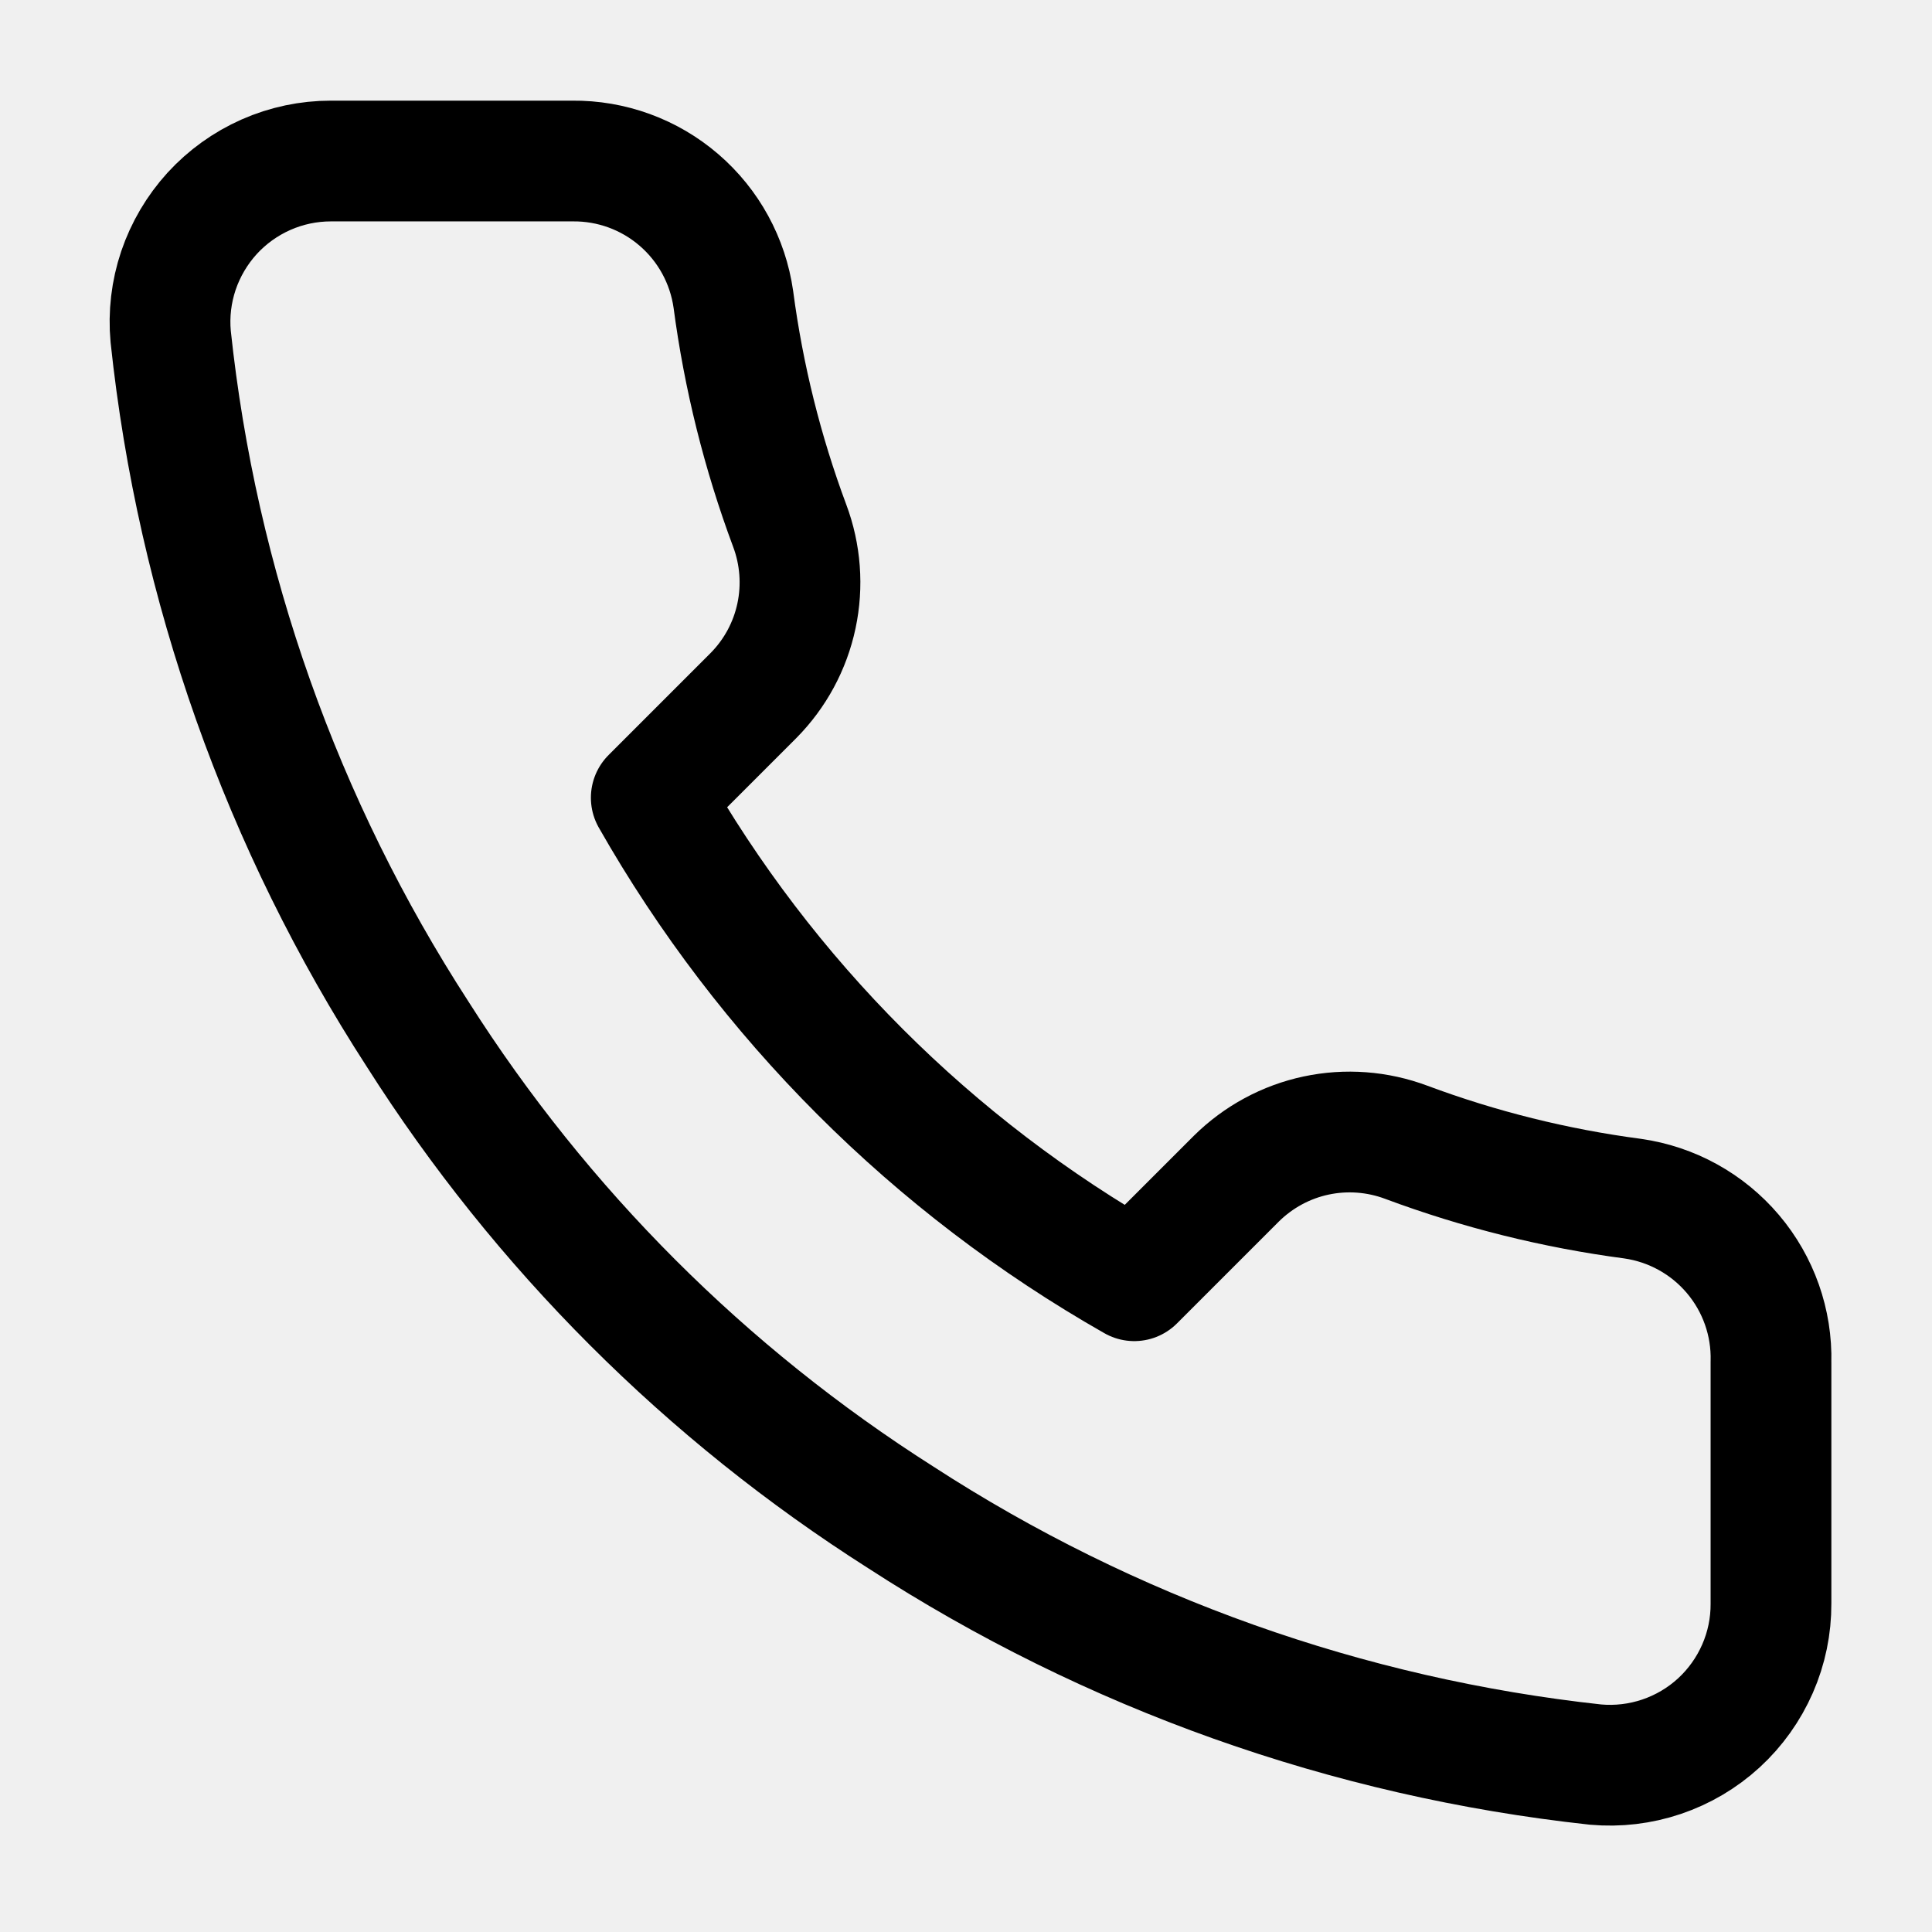
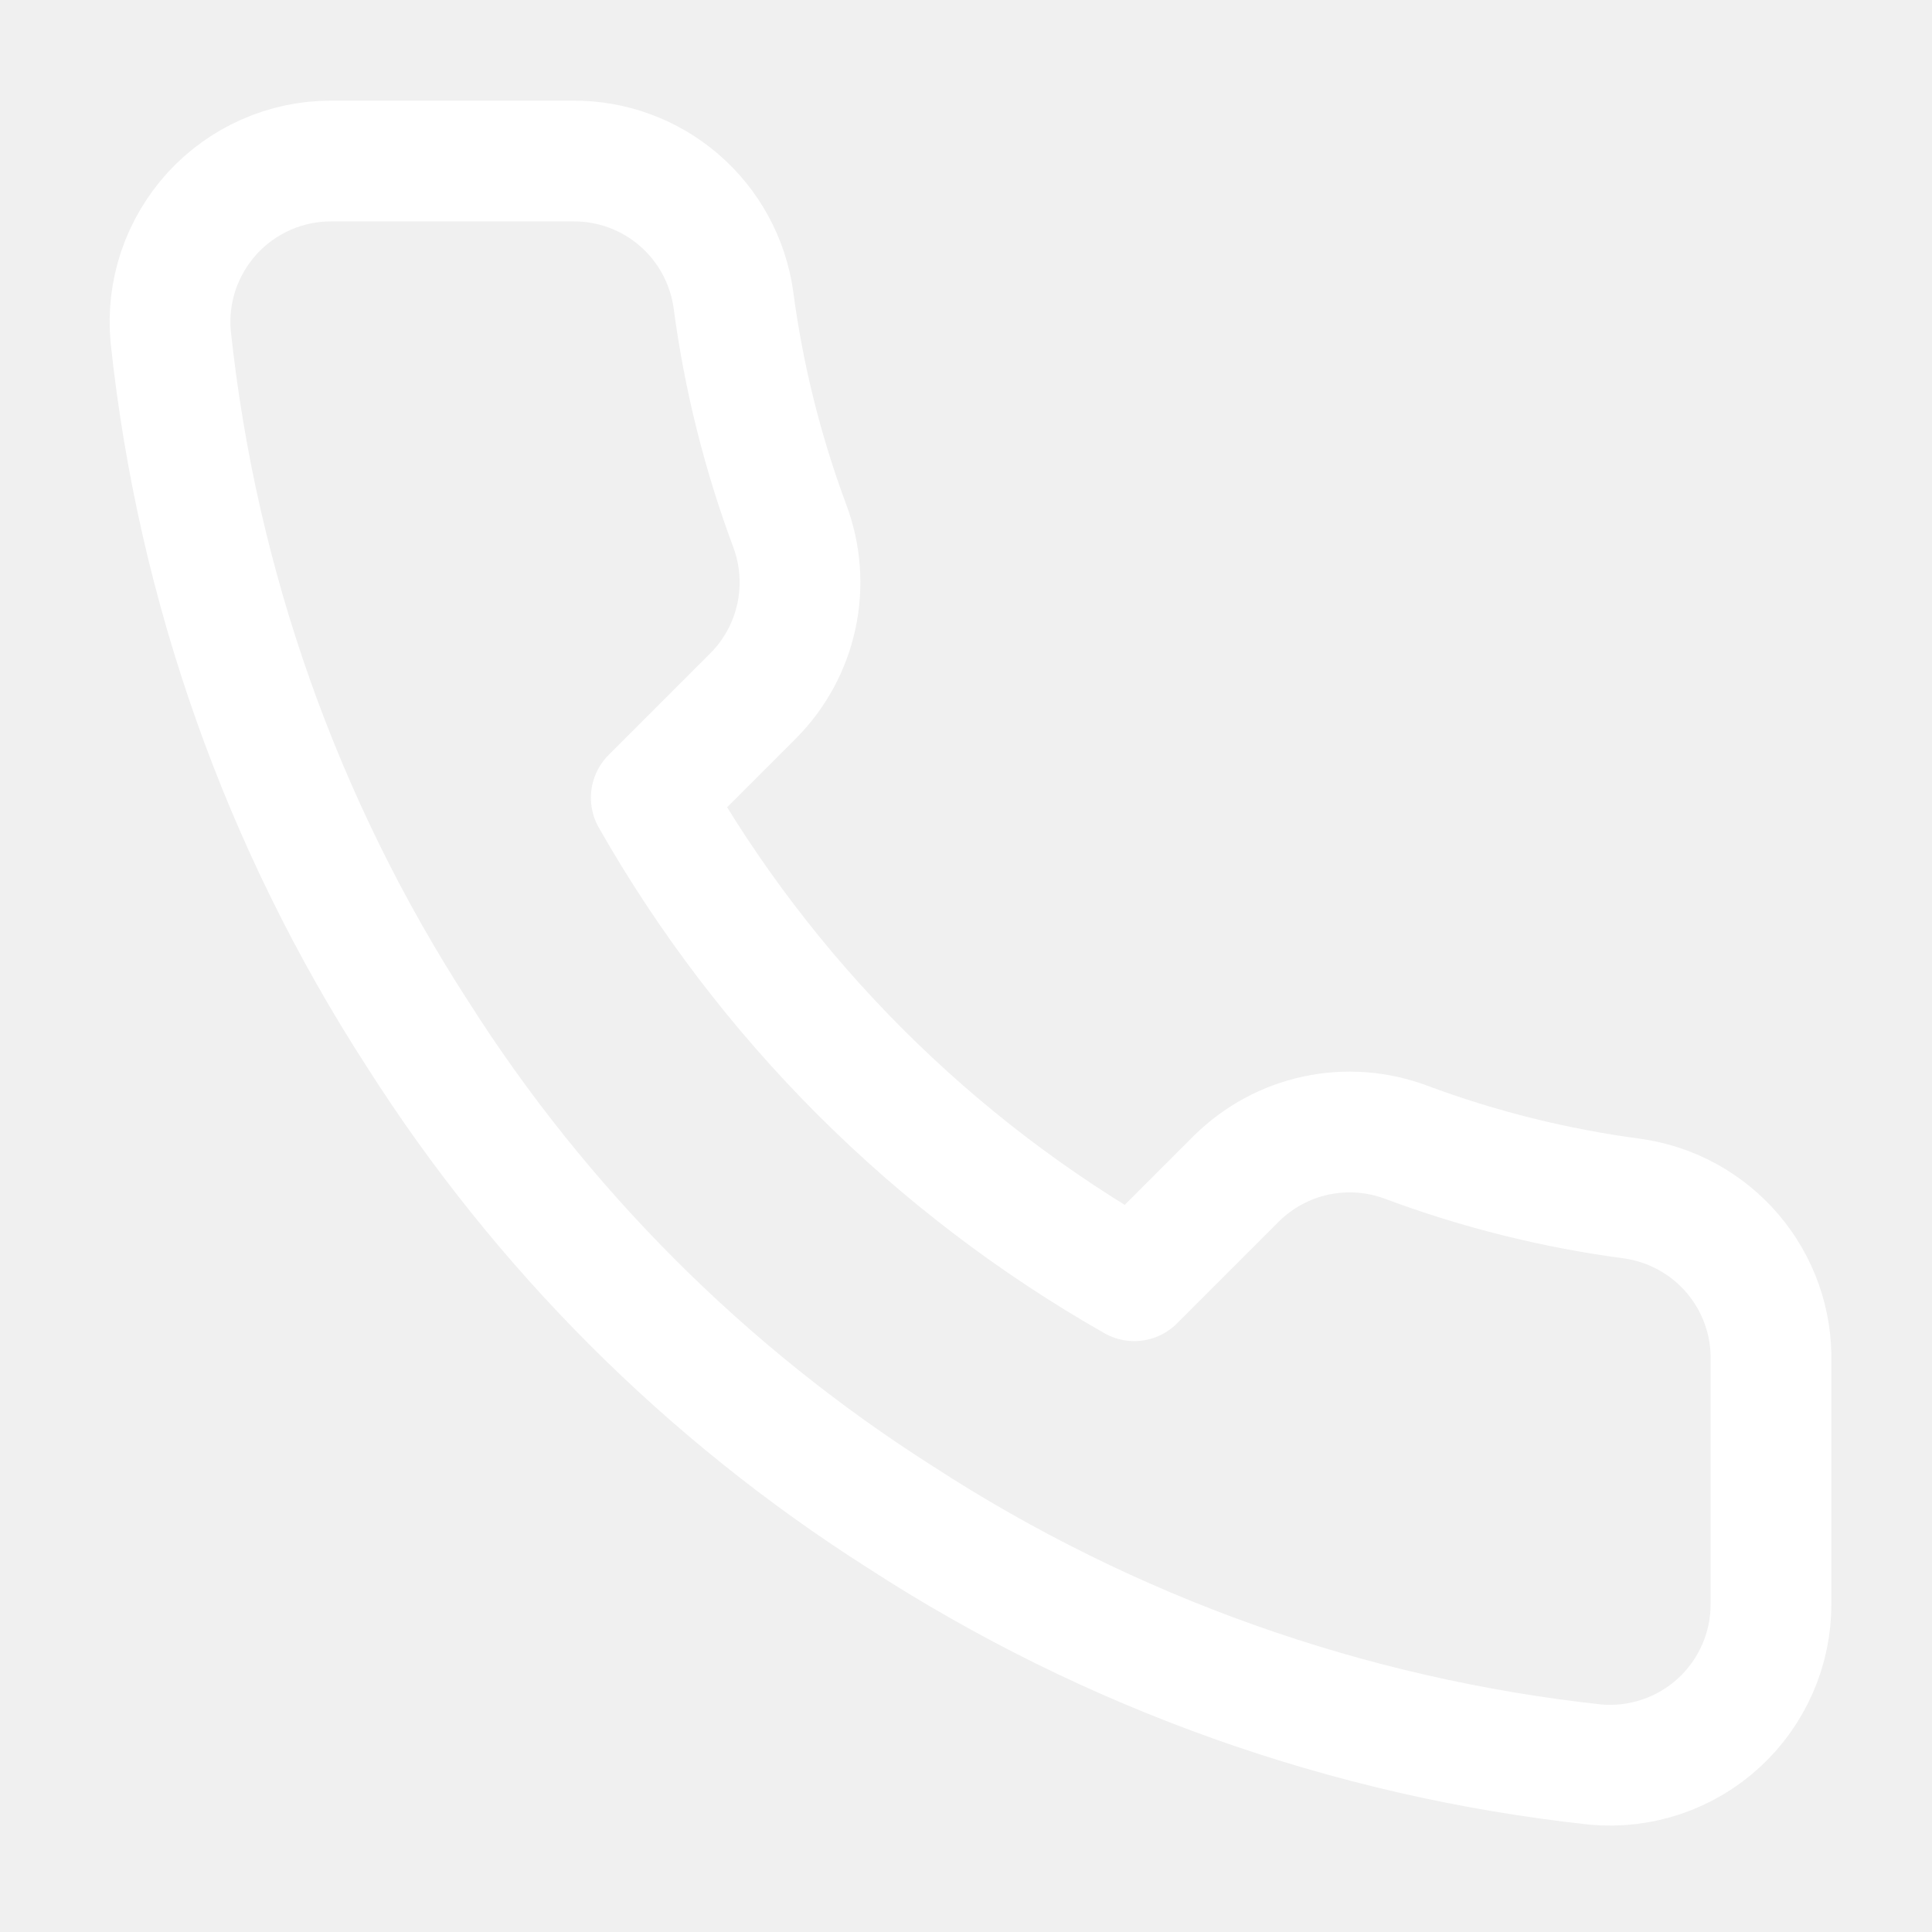
<svg xmlns="http://www.w3.org/2000/svg" width="32" height="32" viewBox="0 0 32 32" fill="none">
-   <path d="M29.333 22.56V26.56C29.335 26.931 29.259 27.299 29.11 27.639C28.961 27.979 28.743 28.285 28.47 28.536C28.196 28.787 27.873 28.978 27.521 29.097C27.169 29.216 26.797 29.26 26.427 29.227C22.324 28.781 18.383 27.379 14.92 25.133C11.698 23.086 8.967 20.355 6.92 17.133C4.667 13.655 3.264 9.695 2.827 5.573C2.793 5.205 2.837 4.833 2.955 4.482C3.074 4.131 3.264 3.809 3.513 3.535C3.763 3.262 4.066 3.044 4.405 2.894C4.744 2.744 5.11 2.667 5.48 2.667H9.48C10.127 2.66 10.755 2.889 11.245 3.311C11.736 3.733 12.056 4.319 12.147 4.96C12.316 6.24 12.629 7.497 13.08 8.707C13.259 9.184 13.298 9.703 13.192 10.201C13.086 10.7 12.839 11.157 12.48 11.52L10.787 13.213C12.685 16.551 15.449 19.315 18.787 21.213L20.48 19.52C20.843 19.162 21.3 18.914 21.799 18.808C22.297 18.702 22.816 18.741 23.293 18.92C24.503 19.371 25.76 19.684 27.04 19.853C27.688 19.945 28.279 20.271 28.702 20.77C29.125 21.269 29.35 21.906 29.333 22.56Z" stroke="black" stroke-width="2" stroke-linecap="round" stroke-linejoin="round" />
+   <path d="M29.333 22.56V26.56C29.335 26.931 29.259 27.299 29.11 27.639C28.961 27.979 28.743 28.285 28.47 28.536C28.196 28.787 27.873 28.978 27.521 29.097C27.169 29.216 26.797 29.26 26.427 29.227C22.324 28.781 18.383 27.379 14.92 25.133C11.698 23.086 8.967 20.355 6.92 17.133C4.667 13.655 3.264 9.695 2.827 5.573C2.793 5.205 2.837 4.833 2.955 4.482C3.074 4.131 3.264 3.809 3.513 3.535C3.763 3.262 4.066 3.044 4.405 2.894C4.744 2.744 5.11 2.667 5.48 2.667H9.48C10.127 2.66 10.755 2.889 11.245 3.311C11.736 3.733 12.056 4.319 12.147 4.96C12.316 6.24 12.629 7.497 13.08 8.707C13.259 9.184 13.298 9.703 13.192 10.201C13.086 10.7 12.839 11.157 12.48 11.52L10.787 13.213C12.685 16.551 15.449 19.315 18.787 21.213L20.48 19.52C20.843 19.162 21.3 18.914 21.799 18.808C22.297 18.702 22.816 18.741 23.293 18.92C24.503 19.371 25.76 19.684 27.04 19.853C27.688 19.945 28.279 20.271 28.702 20.77C29.125 21.269 29.35 21.906 29.333 22.56Z" stroke="white" stroke-width="2" stroke-linecap="round" stroke-linejoin="round" />
</svg>
